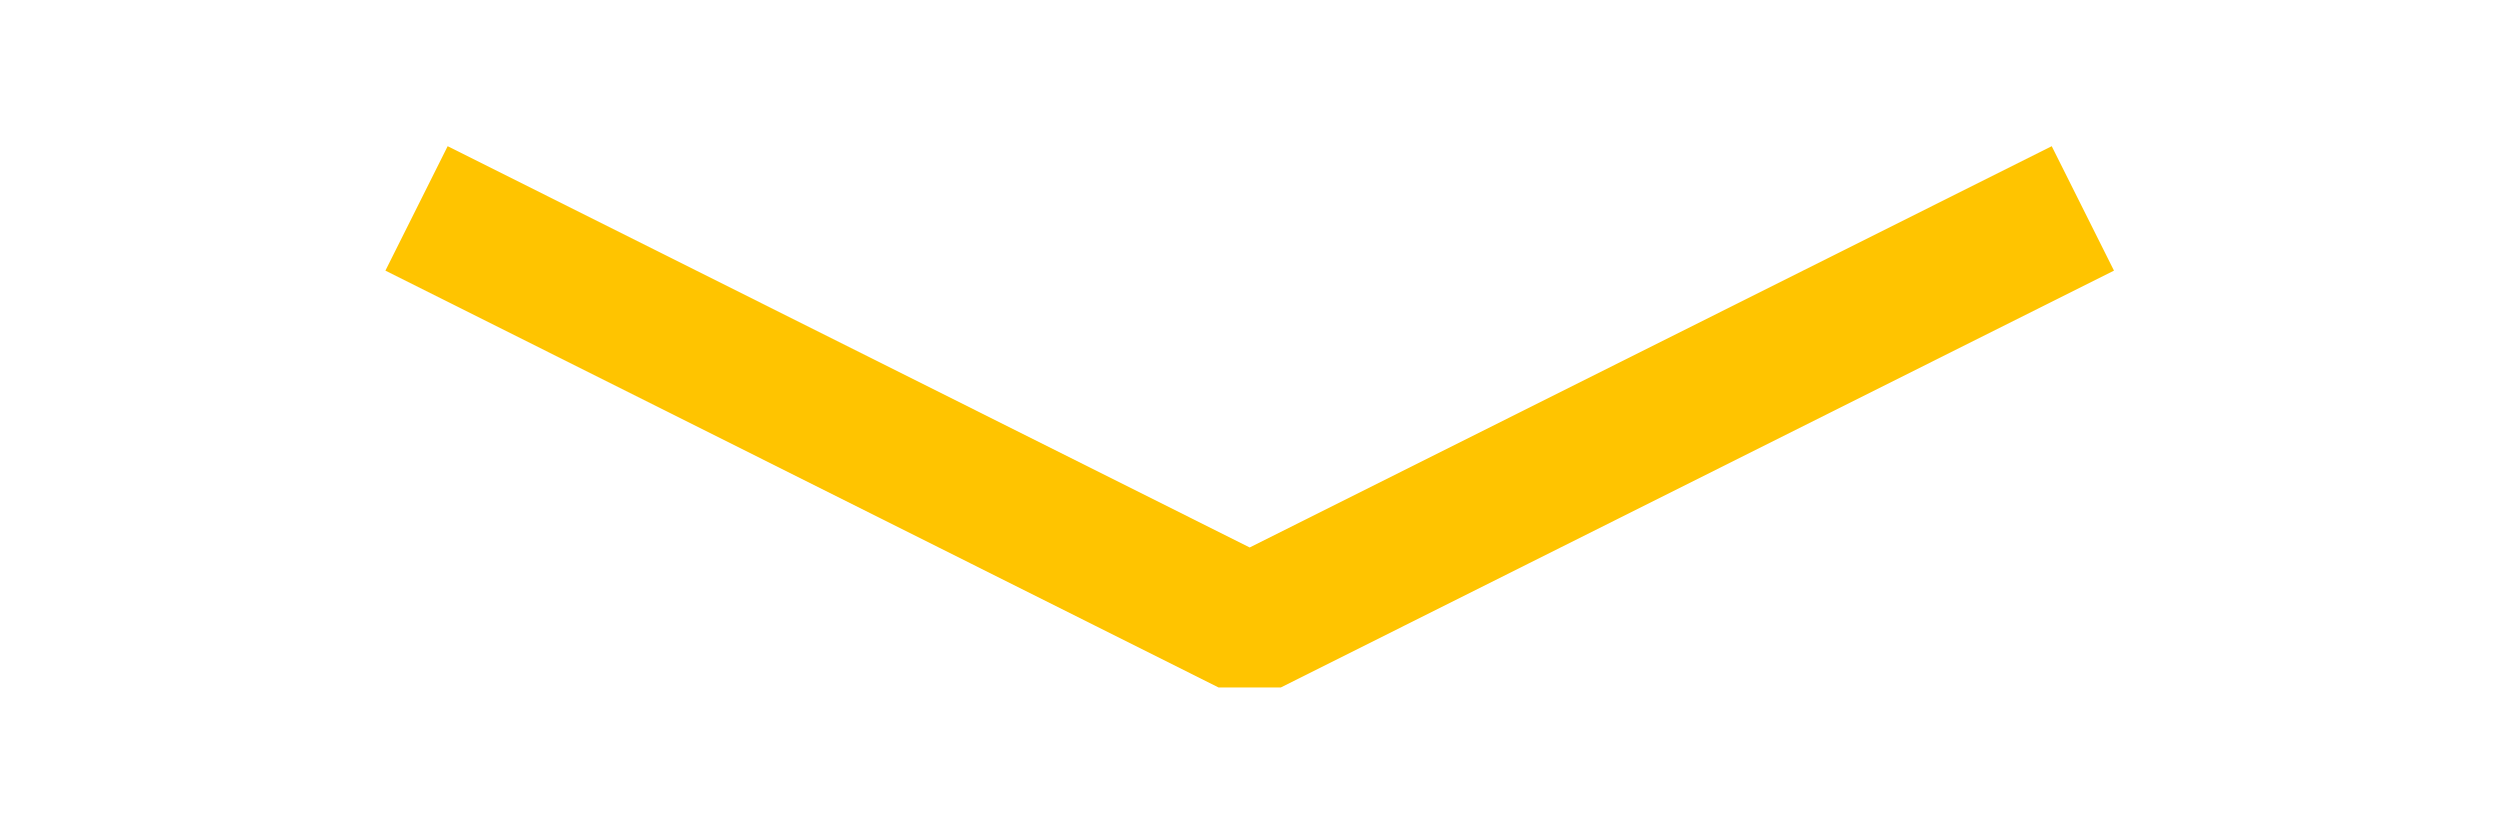
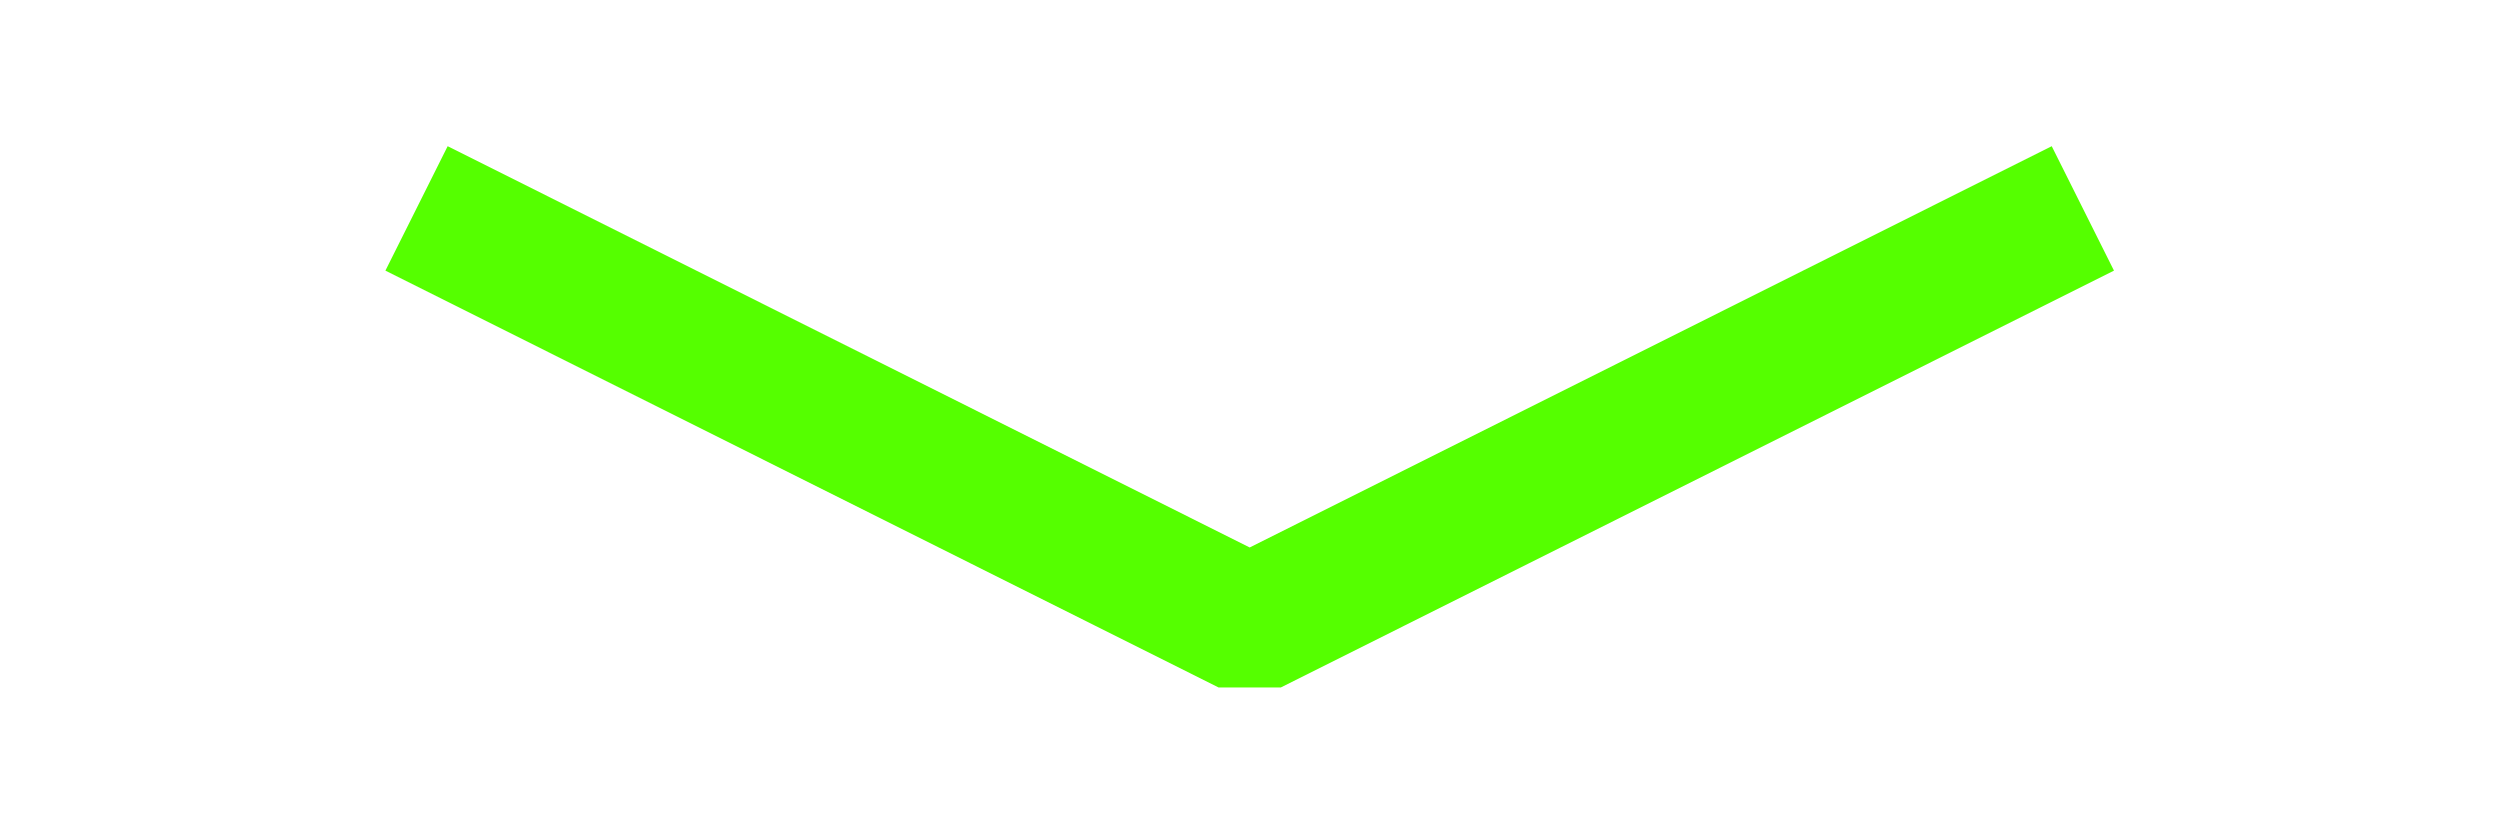
<svg xmlns="http://www.w3.org/2000/svg" width="18" height="6" viewBox="0 0 4.762 1.587" version="1.1" id="svg8">
  <defs id="defs2" />
  <g id="layer1" transform="translate(-0.2645833,-294.3542)">
    <path style="opacity:1;fill:#ffc107;fill-opacity:1;stroke:none;stroke-width:0.386;stroke-miterlimit:4;stroke-dasharray:none;stroke-opacity:1" d="m 50.206,401.677 c 110.217,0.713 55.109,0.356 0,0 z" id="rect997" />
-     <path style="fill:none;stroke:#ffc400;stroke-width:0.265;stroke-linecap:butt;stroke-linejoin:bevel;stroke-miterlimit:4;stroke-dasharray:none;stroke-opacity:1" d="m 1.058,294.751 1.587,0.794 1.587,-0.794" id="path827" />
+     <path style="fill:none;stroke:#55ff00;stroke-width:0.265;stroke-linecap:butt;stroke-linejoin:bevel;stroke-miterlimit:4;stroke-dasharray:none;stroke-opacity:1" d="m 1.058,294.751 1.587,0.794 1.587,-0.794" id="path827" />
  </g>
</svg>
